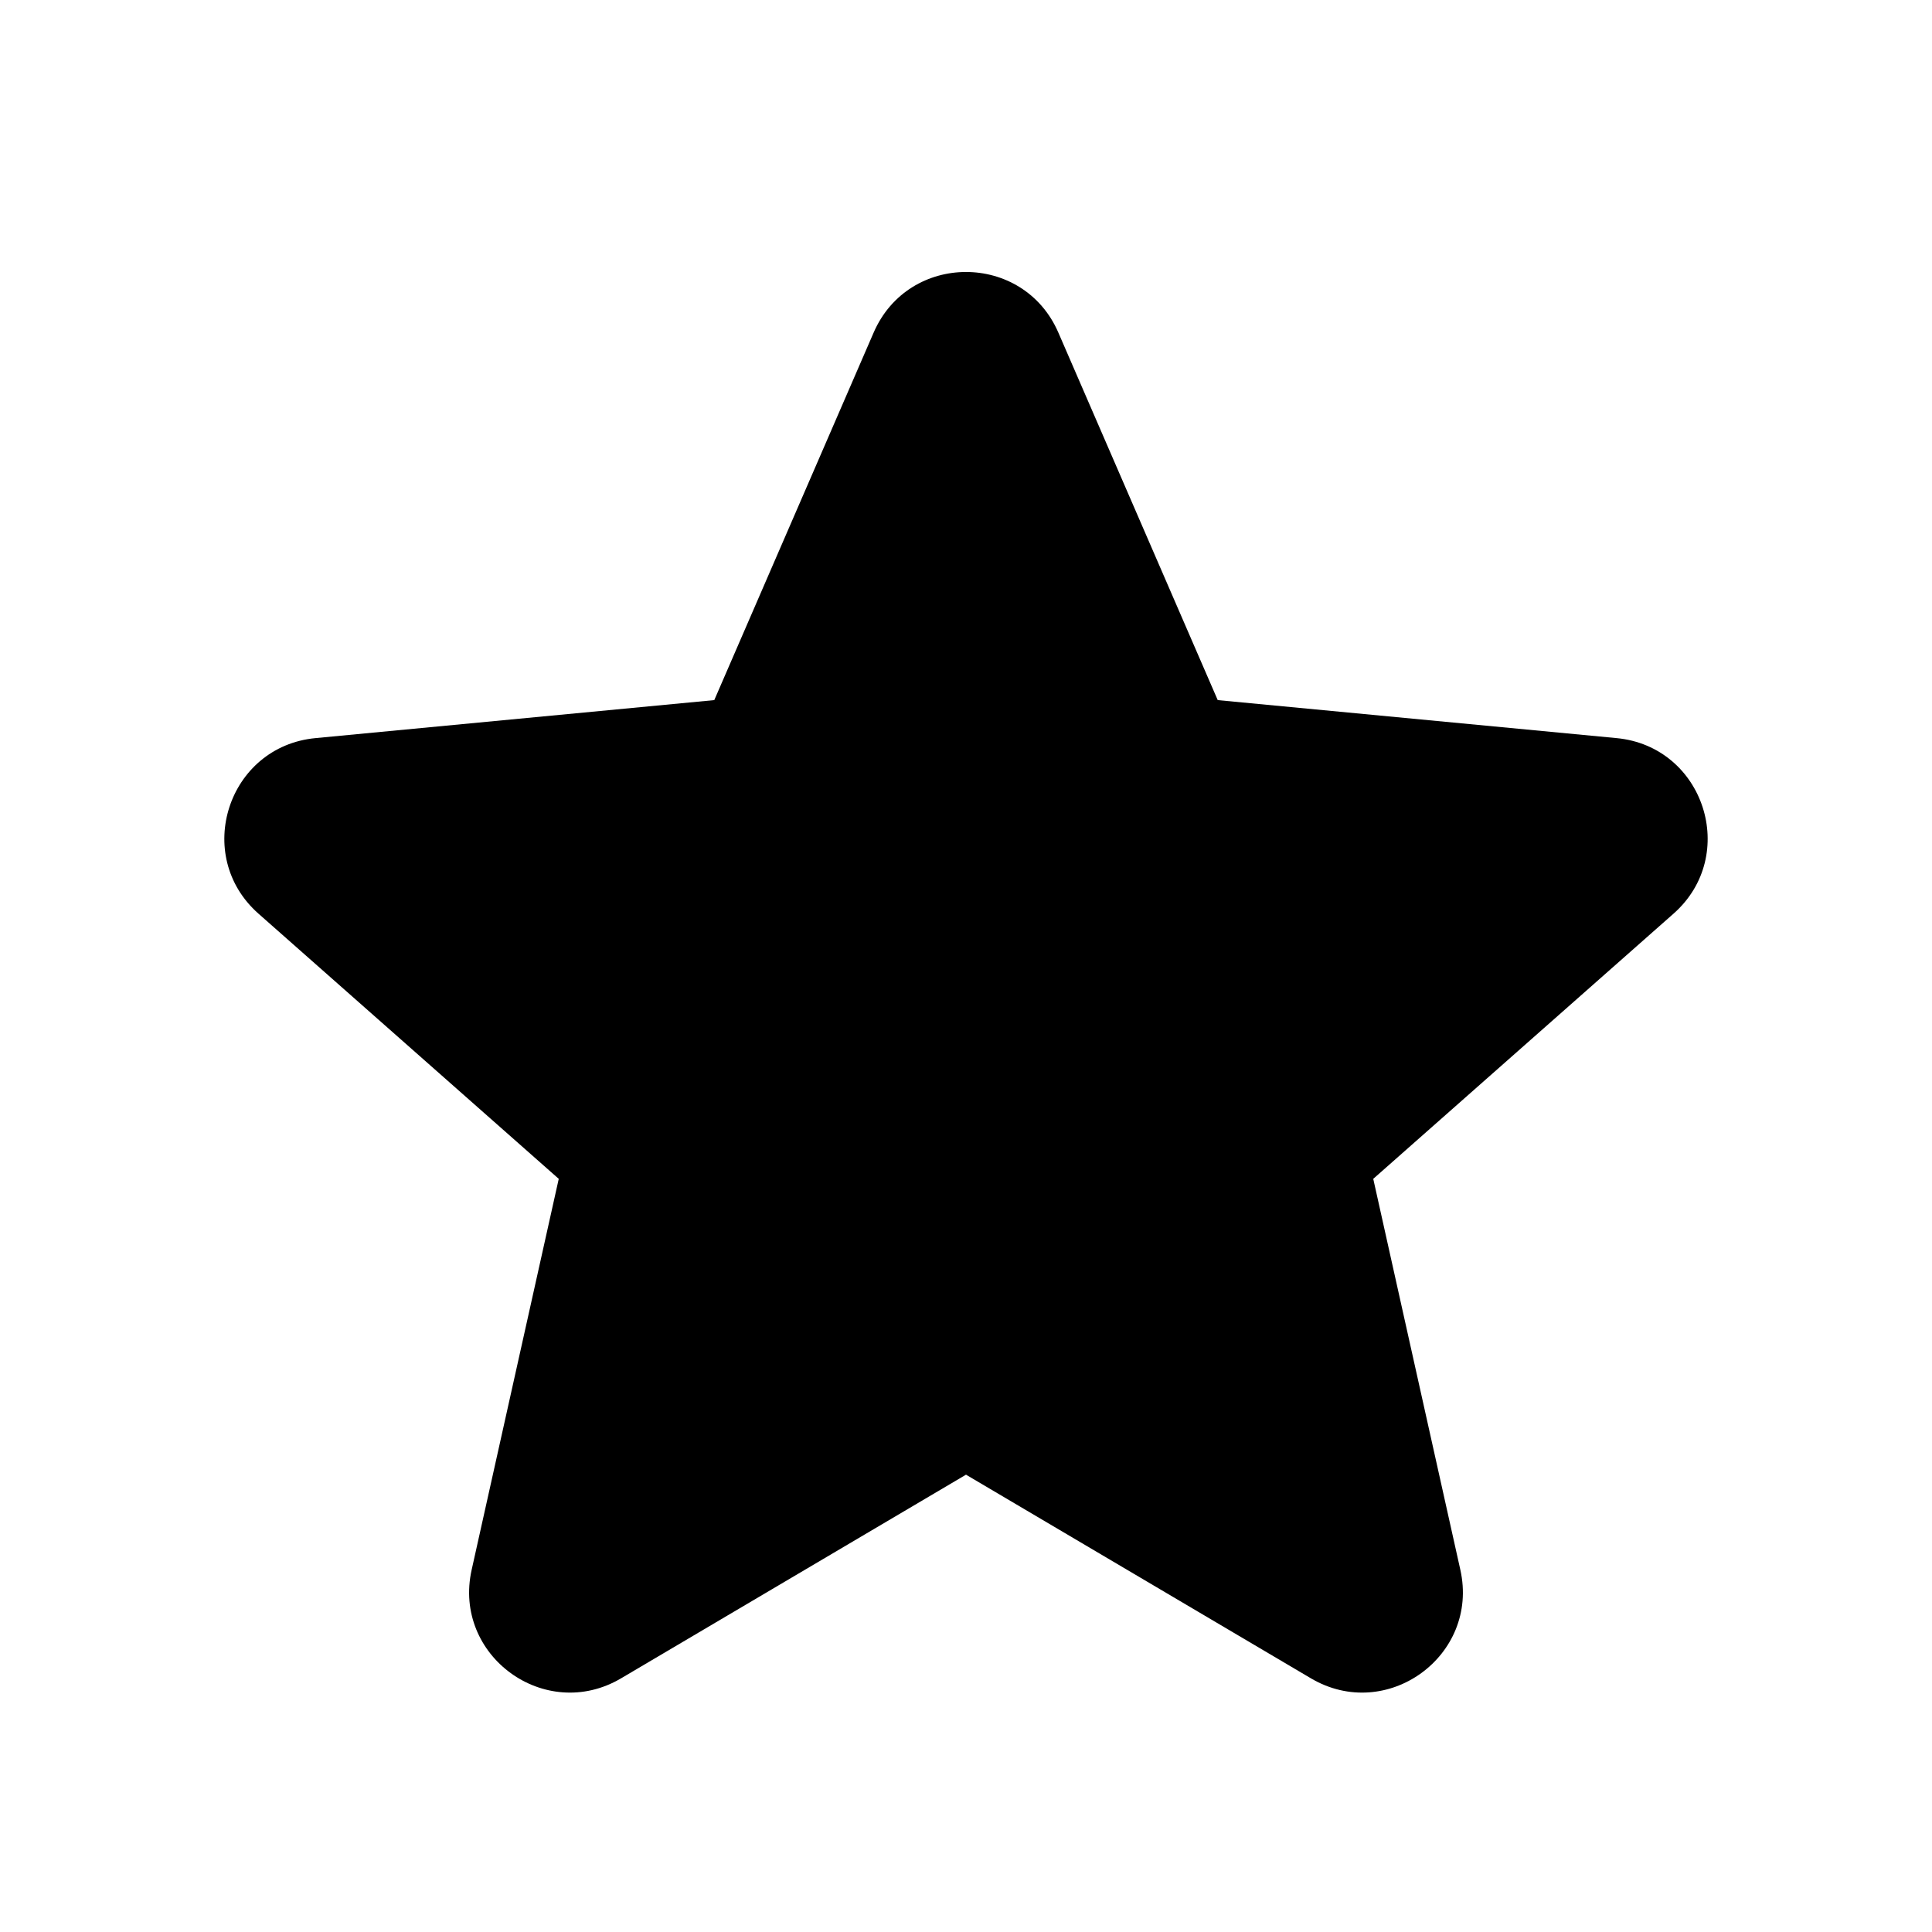
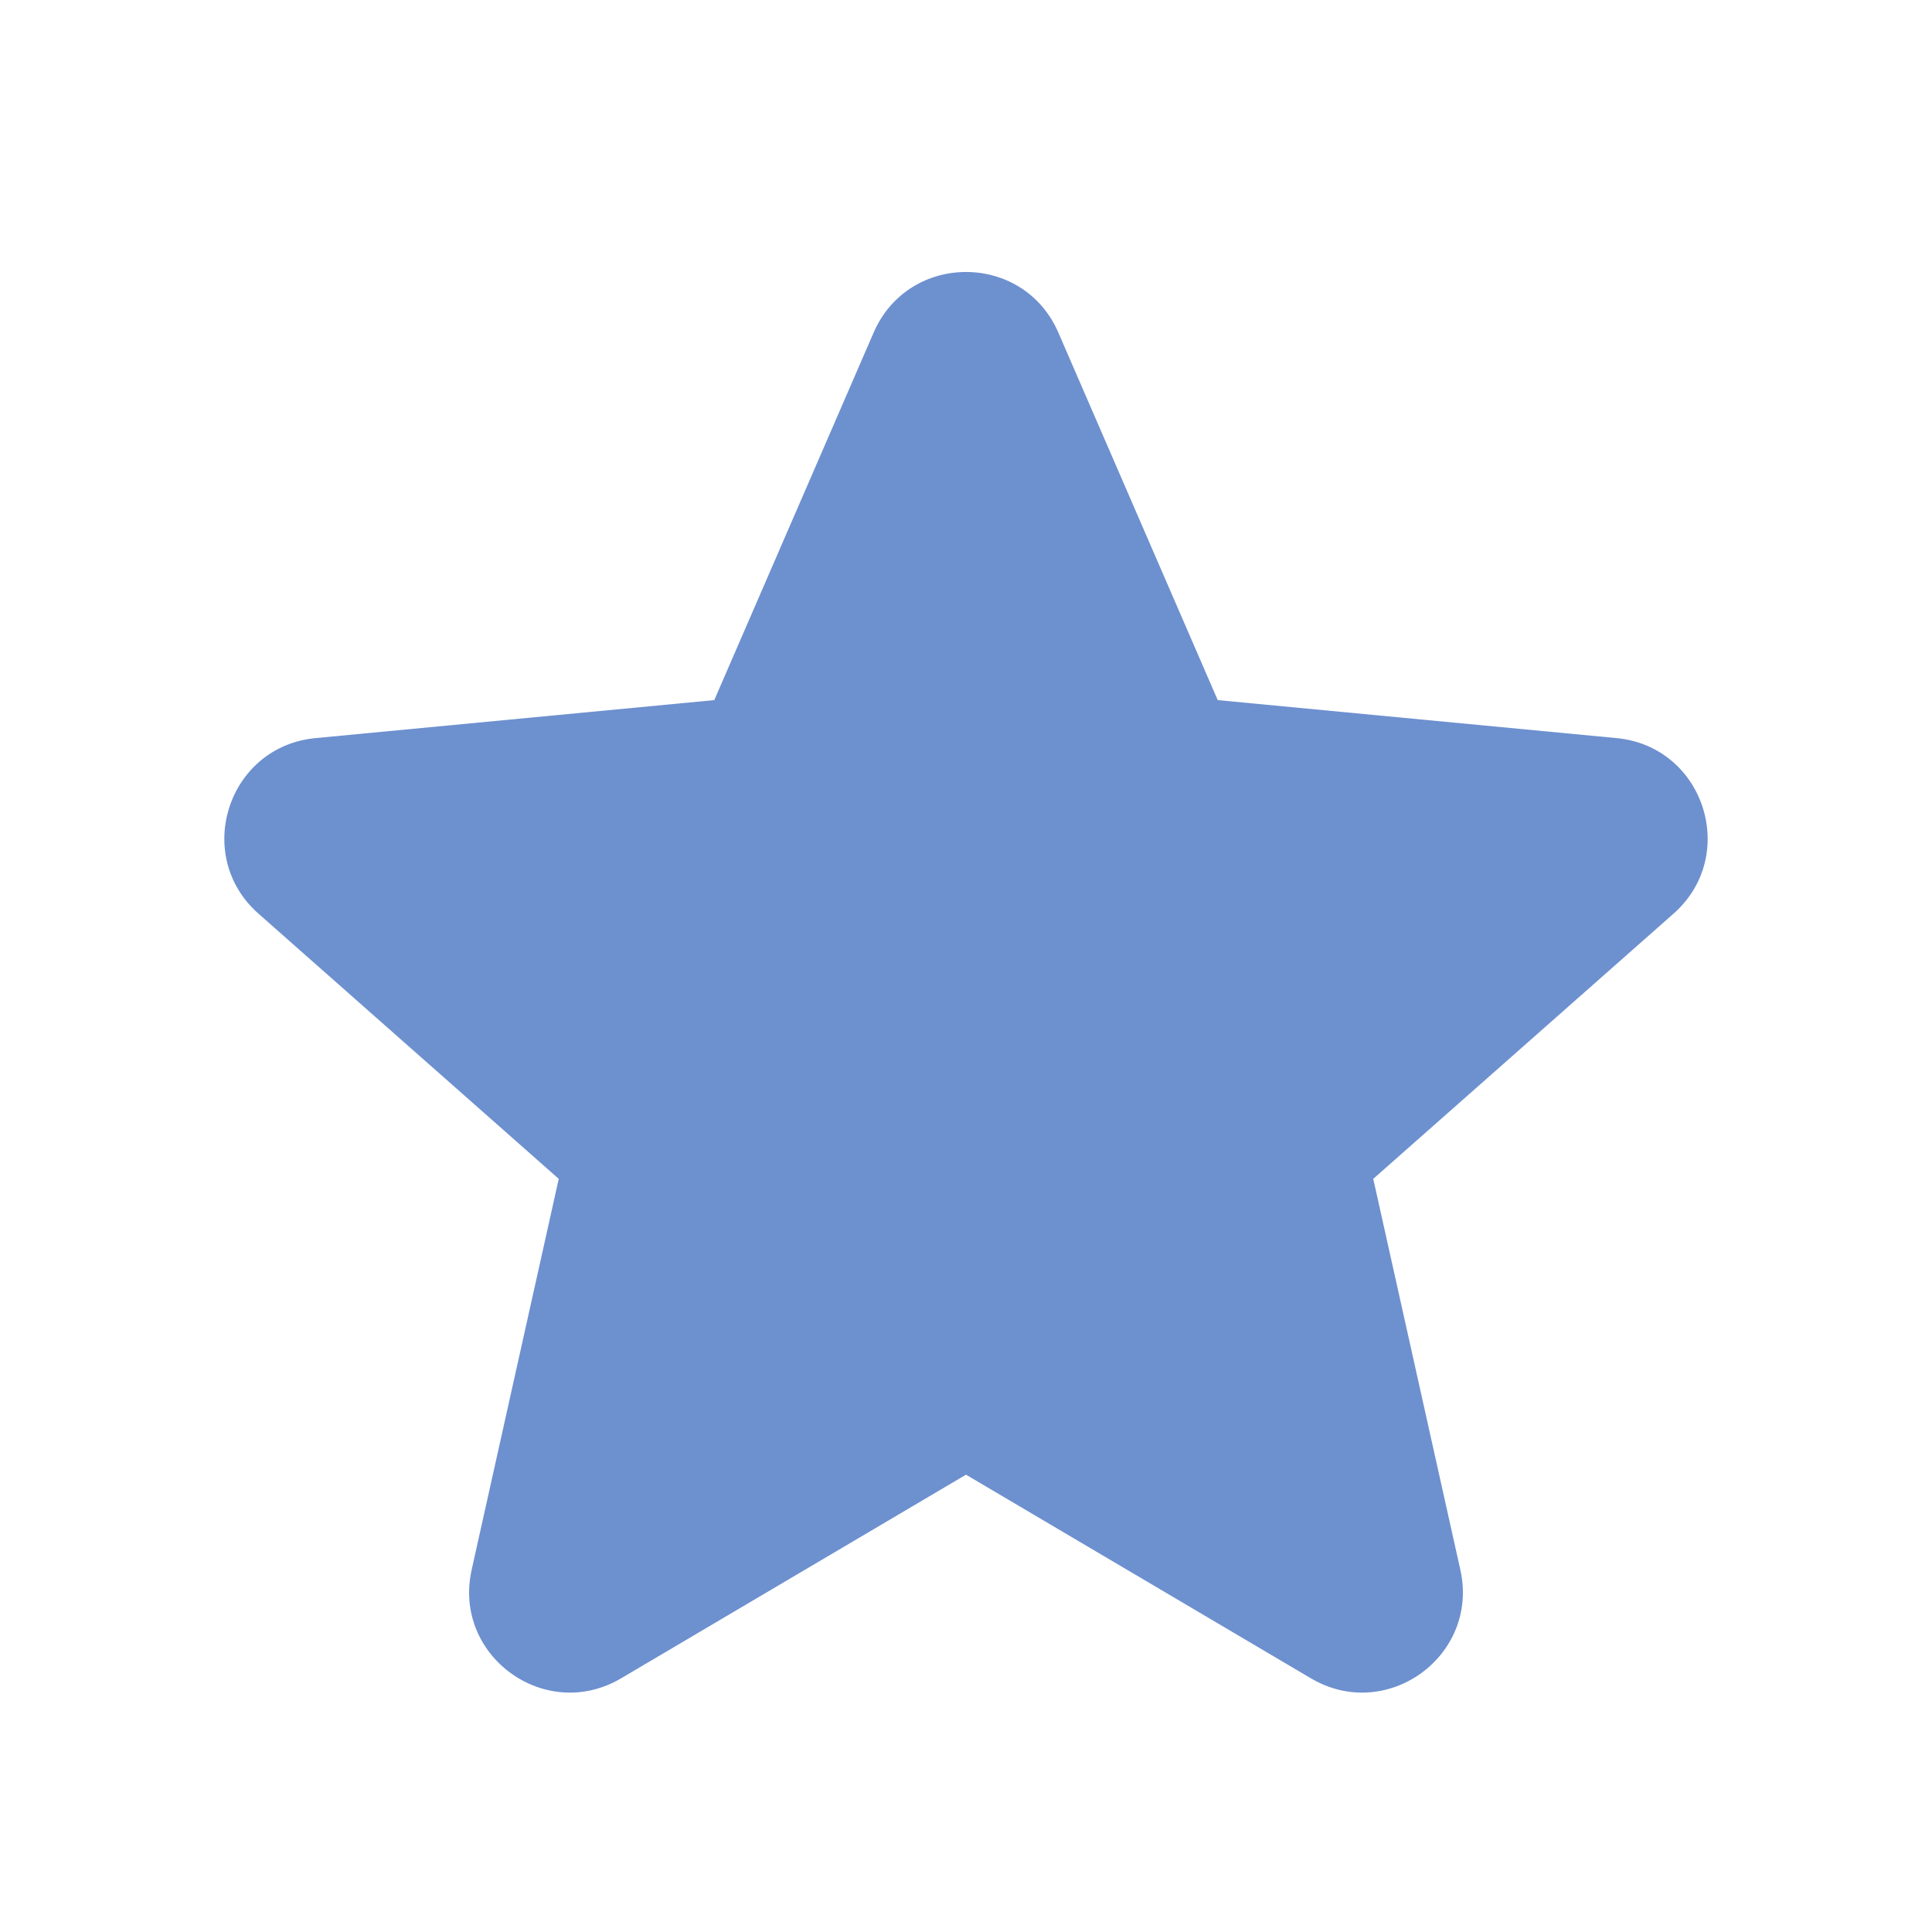
- <svg xmlns="http://www.w3.org/2000/svg" width="800px" height="800px" viewBox="0 0 24 24" fill="#FF0000">
-   <path fill-rule="evenodd" clip-rule="evenodd" d="M10.853 4.131C11.288 3.128 12.712 3.128 13.147 4.131L15.127 8.697L20.081 9.169C21.169 9.272 21.609 10.626 20.789 11.35L17.059 14.644L18.141 19.501C18.379 20.569 17.227 21.405 16.285 20.849L12 18.319L7.715 20.849C6.773 21.405 5.621 20.569 5.859 19.501L6.941 14.644L3.211 11.35C2.391 10.626 2.831 9.272 3.92 9.169L8.873 8.697L10.853 4.131Z" fill="#000000" />
+ <svg xmlns="http://www.w3.org/2000/svg" width="800px" height="800px" viewBox="0 0 24 24">
+   <path fill-rule="evenodd" clip-rule="evenodd" d="M10.853 4.131C11.288 3.128 12.712 3.128 13.147 4.131L15.127 8.697L20.081 9.169C21.169 9.272 21.609 10.626 20.789 11.35L17.059 14.644L18.141 19.501C18.379 20.569 17.227 21.405 16.285 20.849L12 18.319L7.715 20.849C6.773 21.405 5.621 20.569 5.859 19.501L6.941 14.644L3.211 11.35C2.391 10.626 2.831 9.272 3.92 9.169L8.873 8.697L10.853 4.131Z" fill="#6d90cf" />
</svg>
